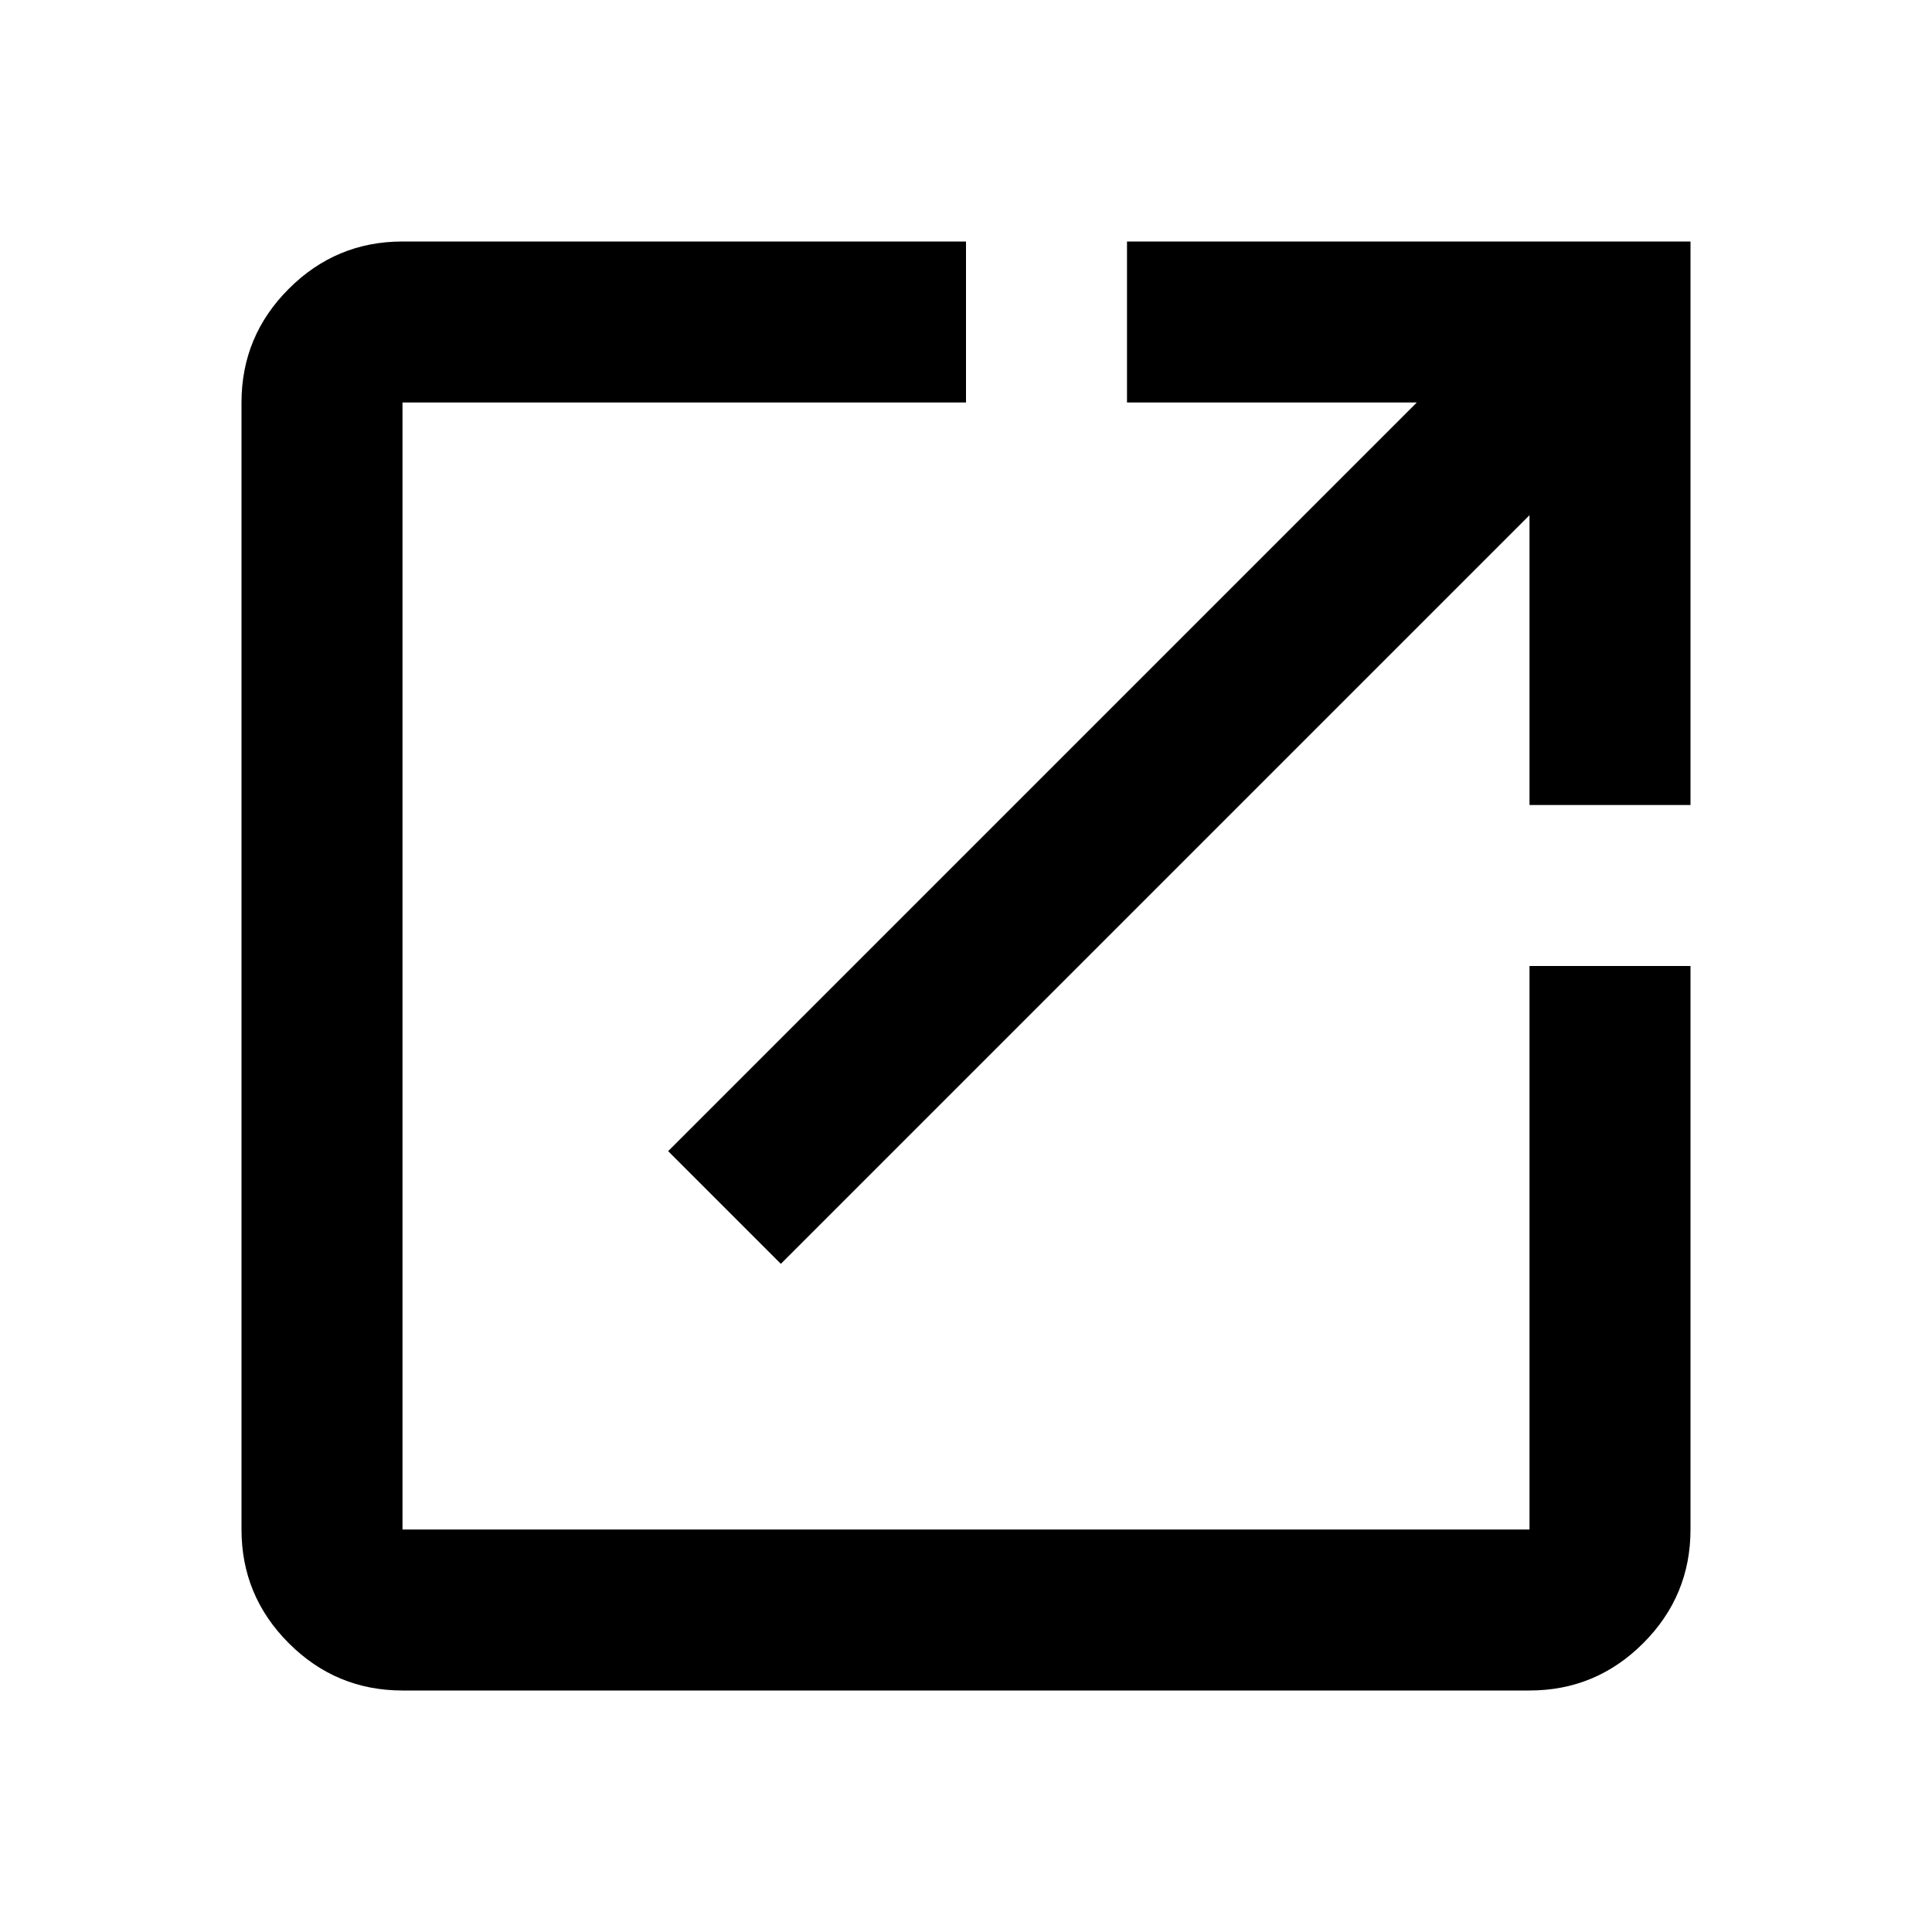
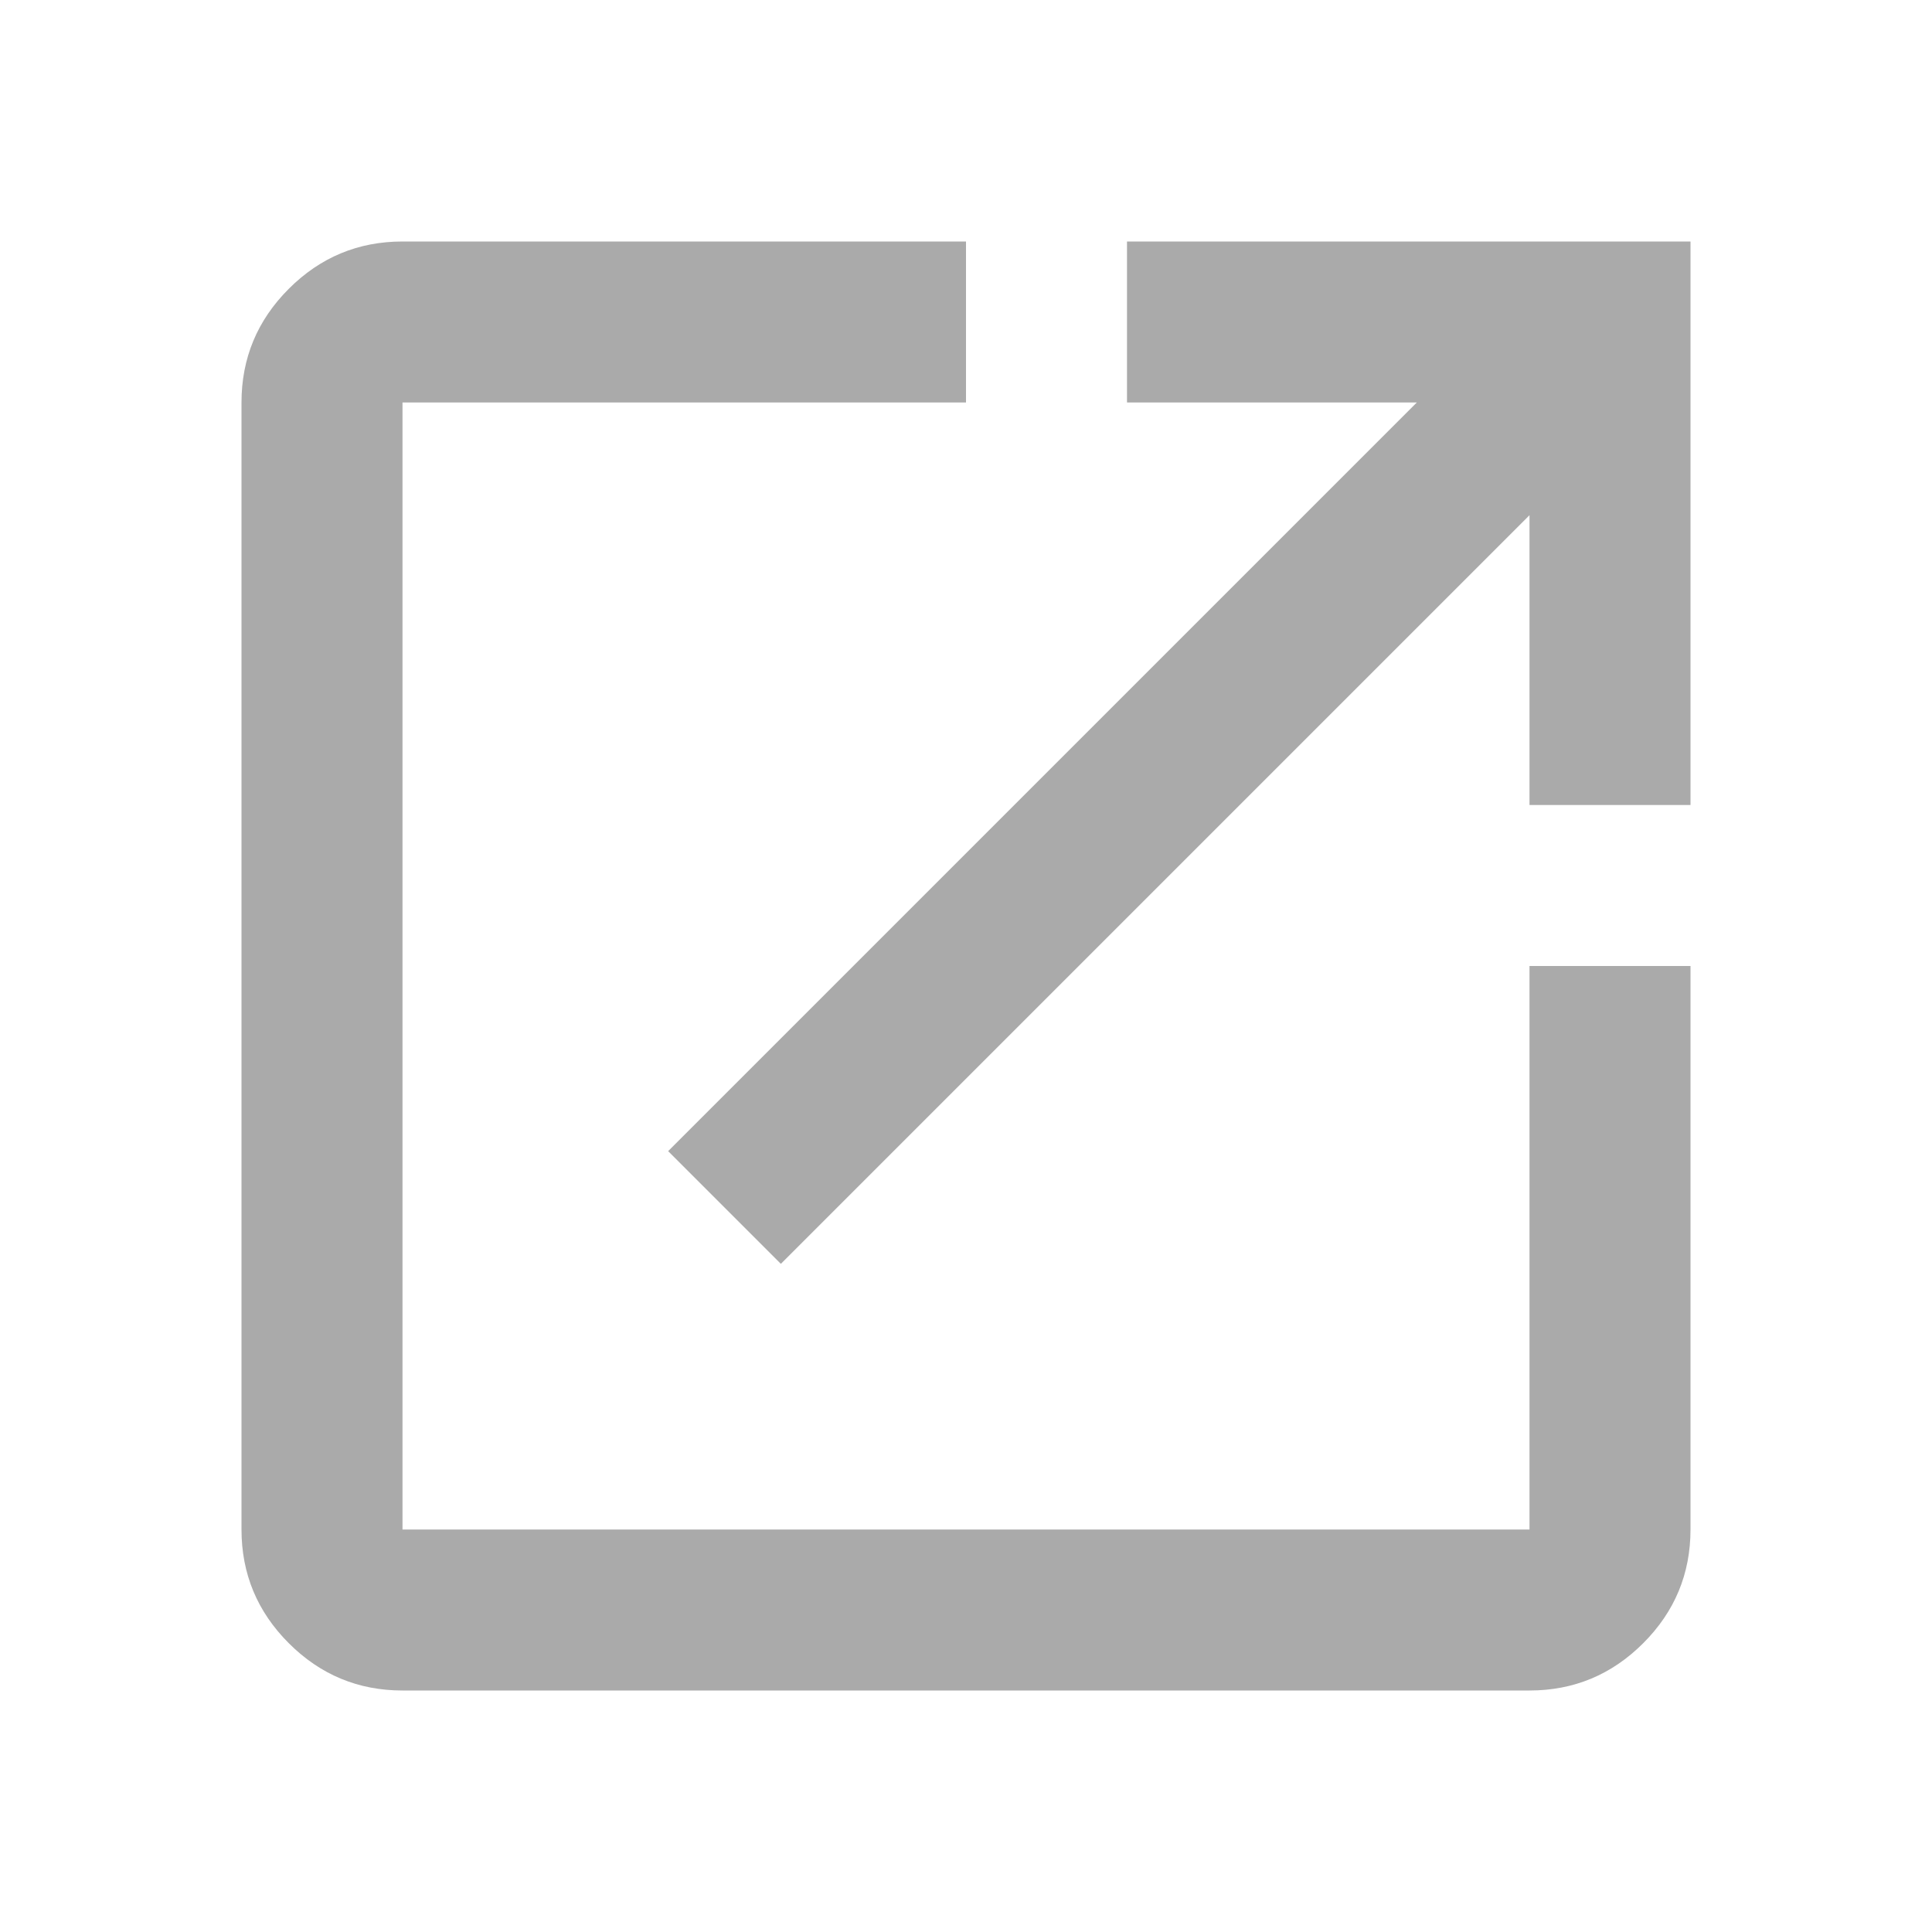
<svg xmlns="http://www.w3.org/2000/svg" height="24" viewBox="0 -960 960 960" width="24">
-   <path d="M200-120q-33 0-56.5-23.5T120-200v-560q0-33 23.5-56.5T200-840h280v80H200v560h560v-280h80v280q0 33-23.5 56.5T760-120H200Zm188-212-56-56 372-372H560v-80h280v280h-80v-144L388-332Z" />
+   <path fill="#aaa" d="M200-120q-33 0-56.5-23.5T120-200v-560q0-33 23.5-56.5T200-840h280v80H200v560h560v-280h80v280q0 33-23.5 56.5T760-120H200Zm188-212-56-56 372-372H560v-80h280v280h-80v-144L388-332Z" />
</svg>
